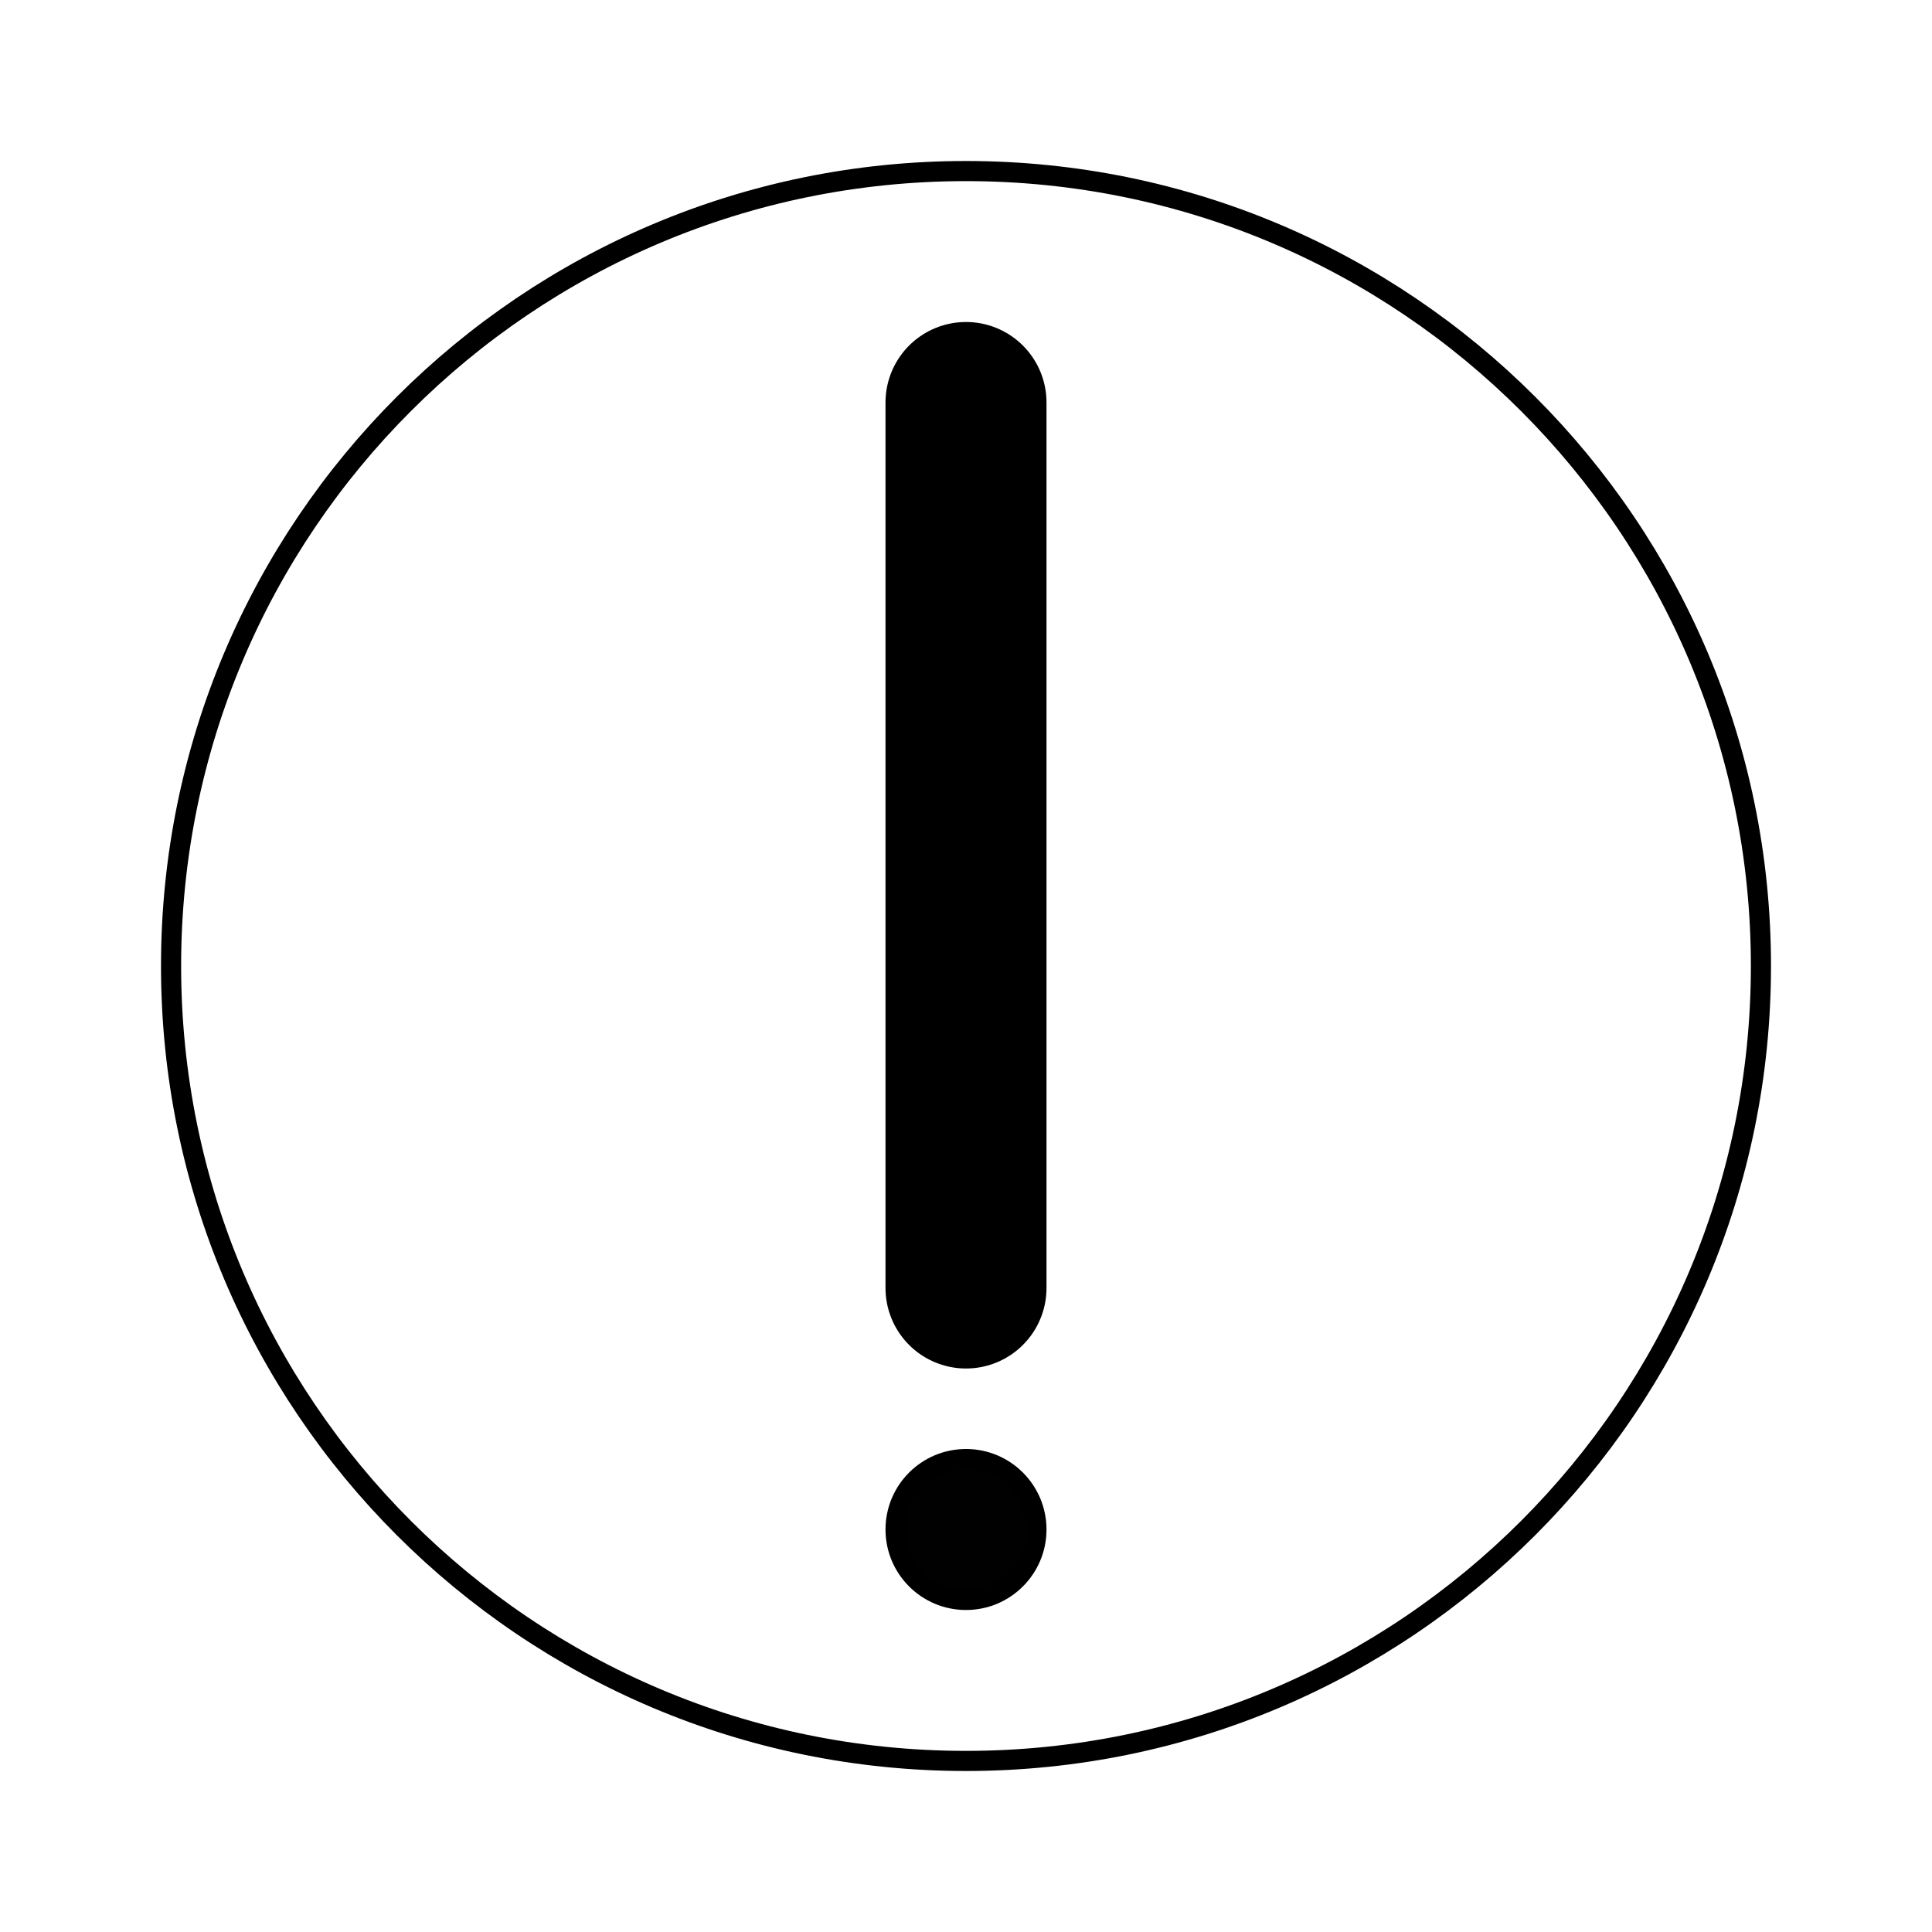
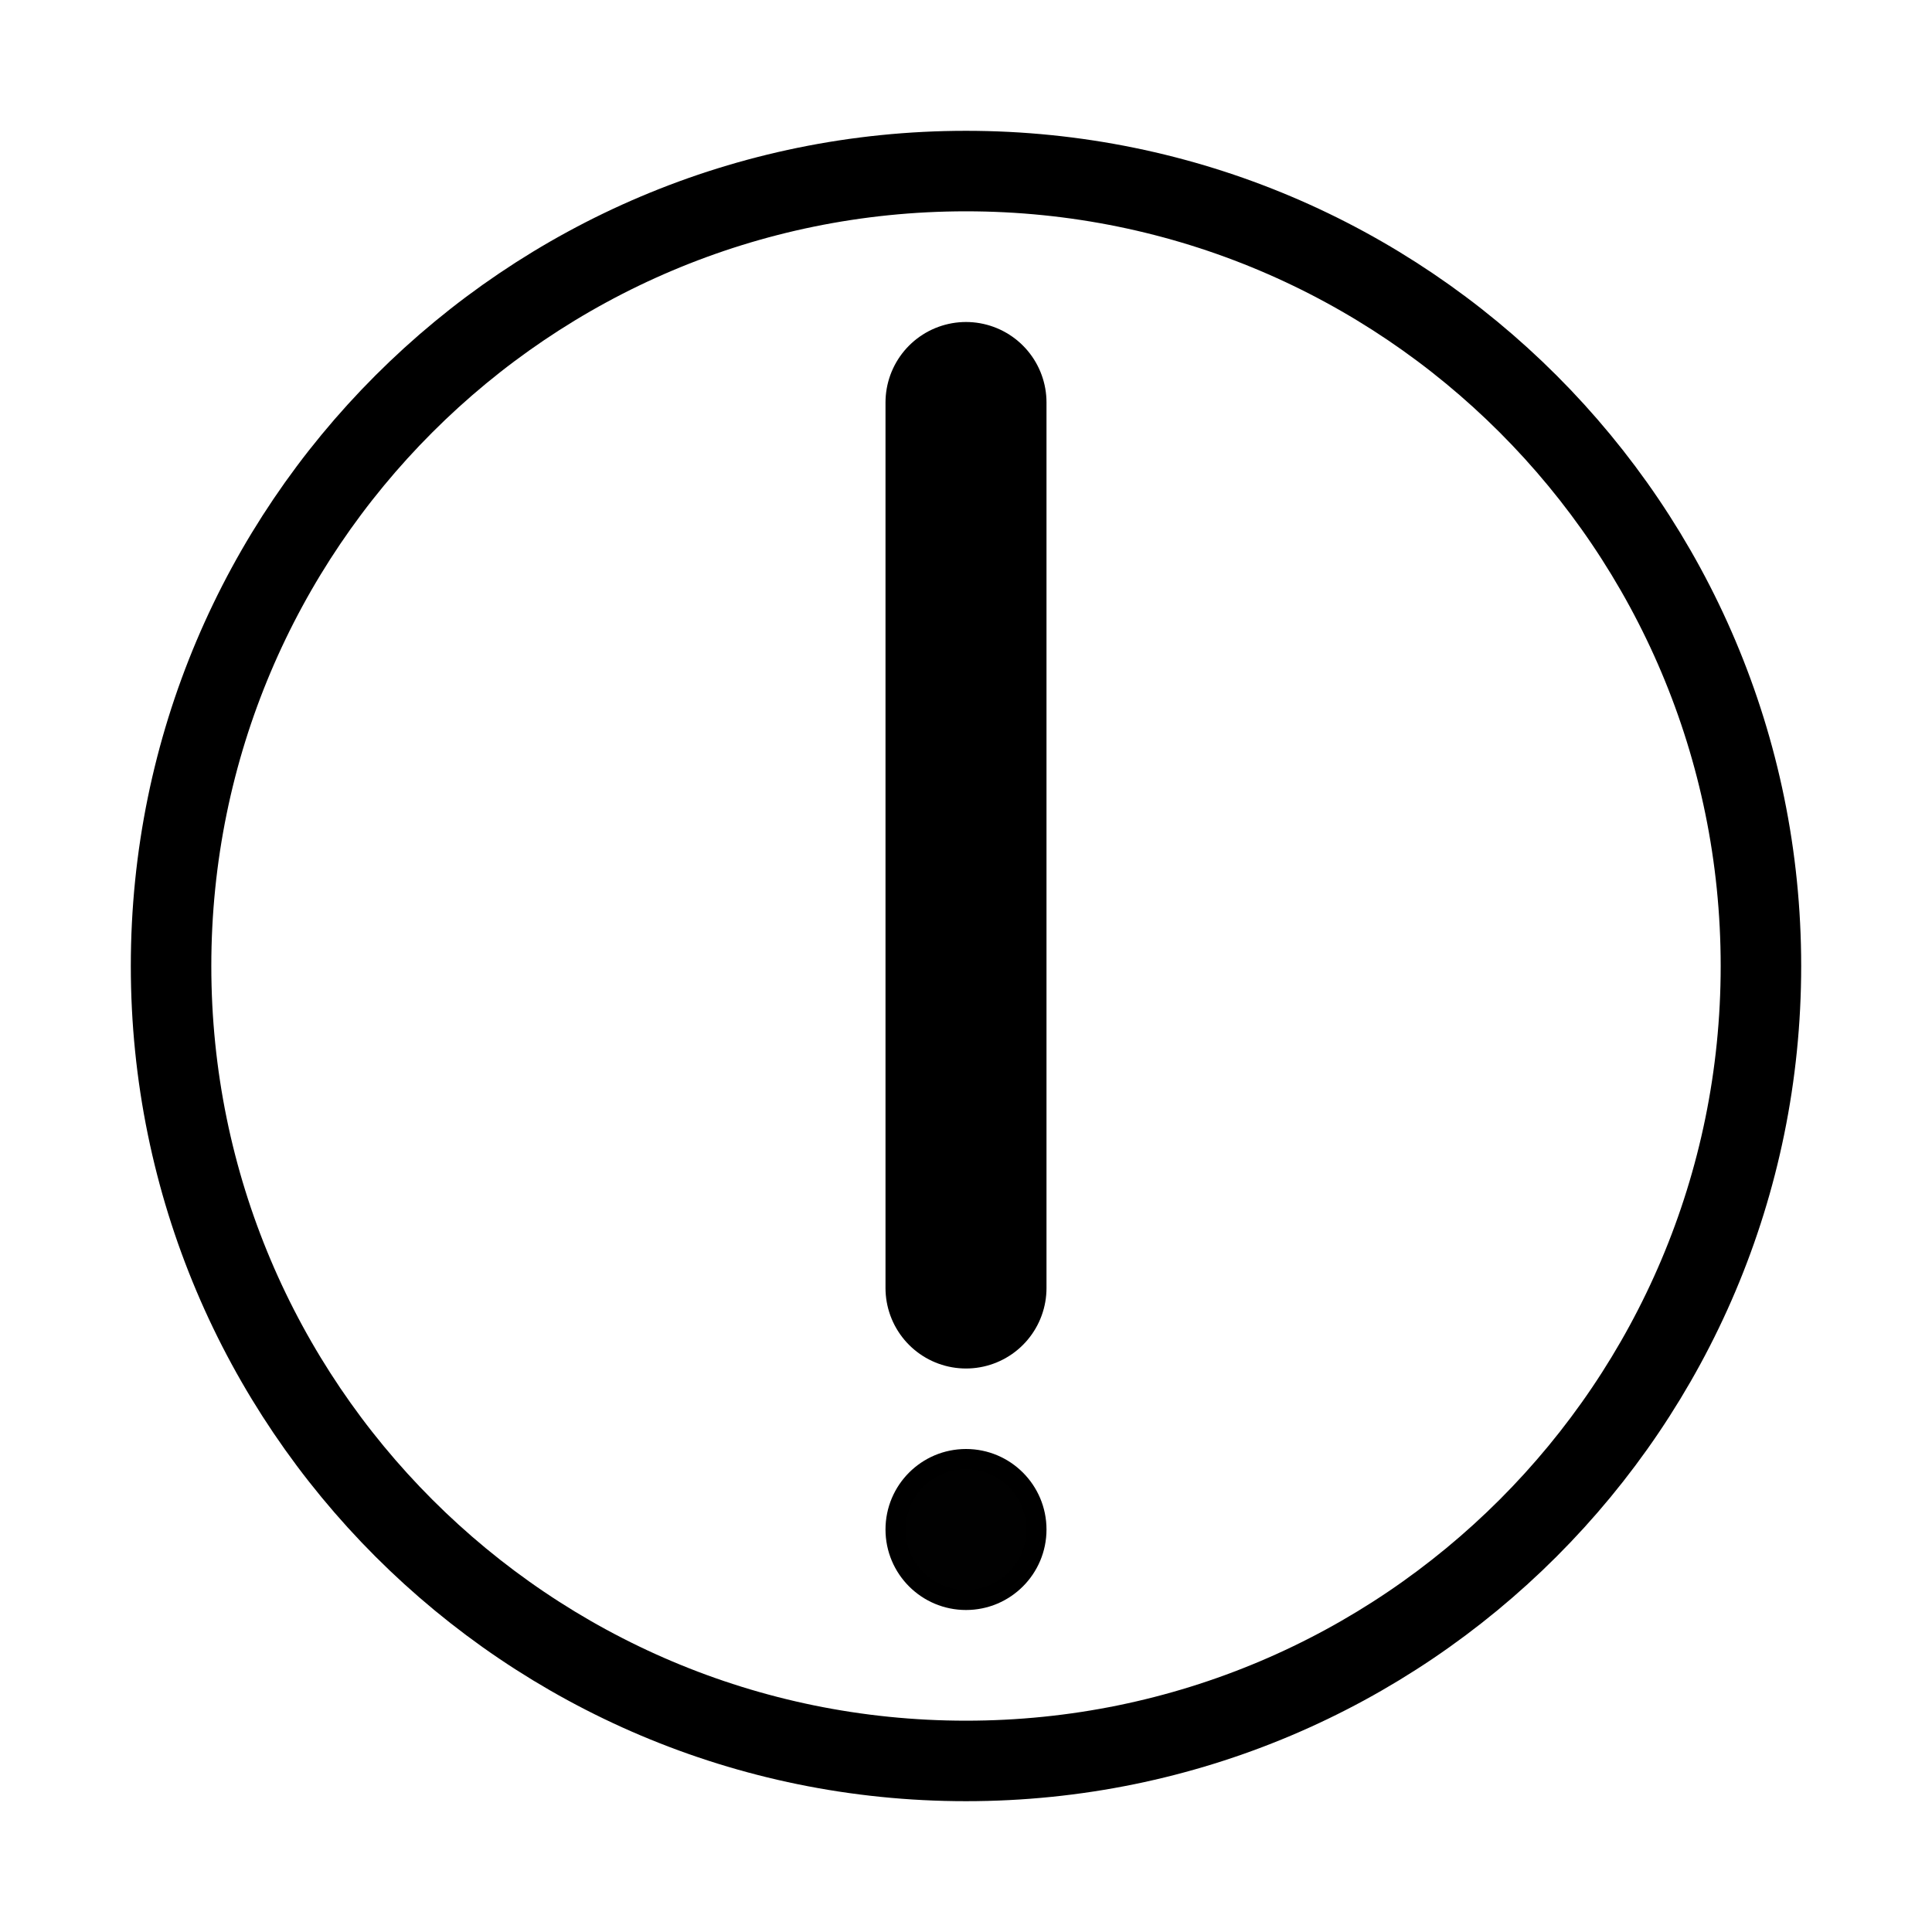
<svg xmlns="http://www.w3.org/2000/svg" width="24" height="24" viewBox="0 0 24 24" fill="none">
-   <circle cx="12" cy="12" r="9.875" stroke="black" stroke-width="0.25" />
+   <circle cx="12" cy="12" r="9.875" stroke="black" stroke-width="1" />
  <circle cx="1" cy="1" r="0.875" transform="matrix(1 0 0 -1 11 20)" fill="#010101" stroke="black" stroke-width="0.25" />
  <path d="M12 16V5" stroke="black" stroke-width="2" stroke-linecap="round" />
</svg>
